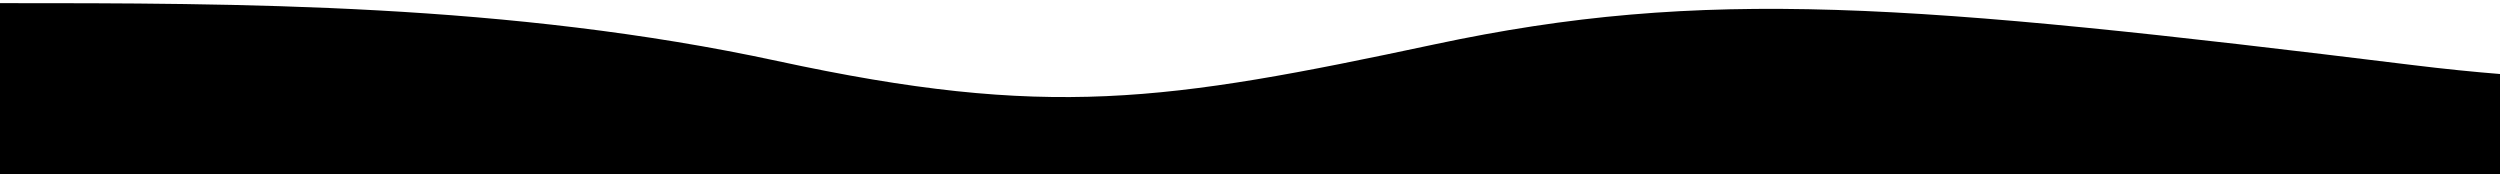
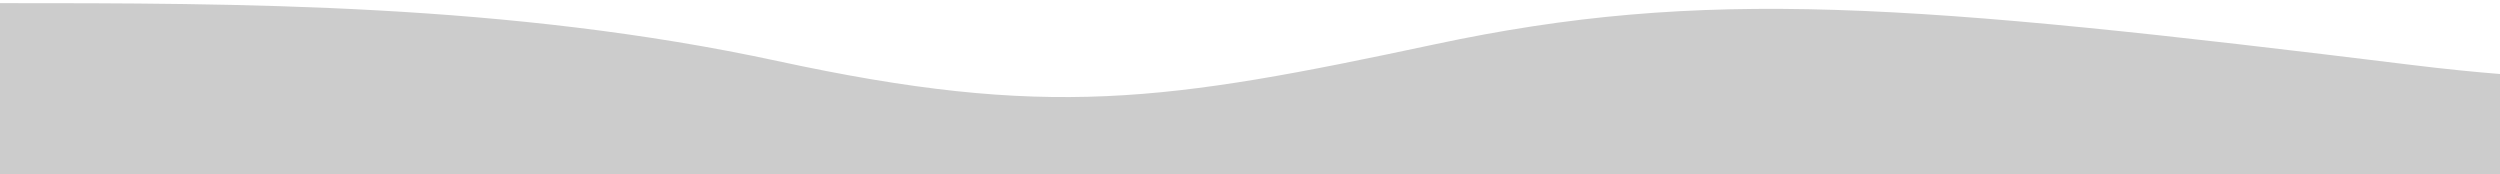
<svg xmlns="http://www.w3.org/2000/svg" class="wave-1hkxOo" version="1.1" viewBox="0 0 1440 100" preserveAspectRatio="none">
-   <path class="wavePath-haxJK1 animationPaused-2hZ4IO" d="M826.337,25.54 C670.97,58.656 603.696,68.787 447.802,35.144 C293.343,1.811 137.334,1.811 0,1.811 L0,150 L1920,150 L1920,1.811 C1739.535,-16.685 1679.864,73.161 1389.783,37.486 C1099.701,1.811 981.705,-7.577 826.337,25.54 Z" fill="currentColor" />
+   <path class="wavePath-haxJK1 animationPaused-2hZ4IO" d="M826.337,25.54 C670.97,58.656 603.696,68.787 447.802,35.144 C293.343,1.811 137.334,1.811 0,1.811 L0,150 L1920,150 L1920,1.811 C1739.535,-16.685 1679.864,73.161 1389.783,37.486 C1099.701,1.811 981.705,-7.577 826.337,25.54 Z" fill="#CCCCCC" />
</svg>
